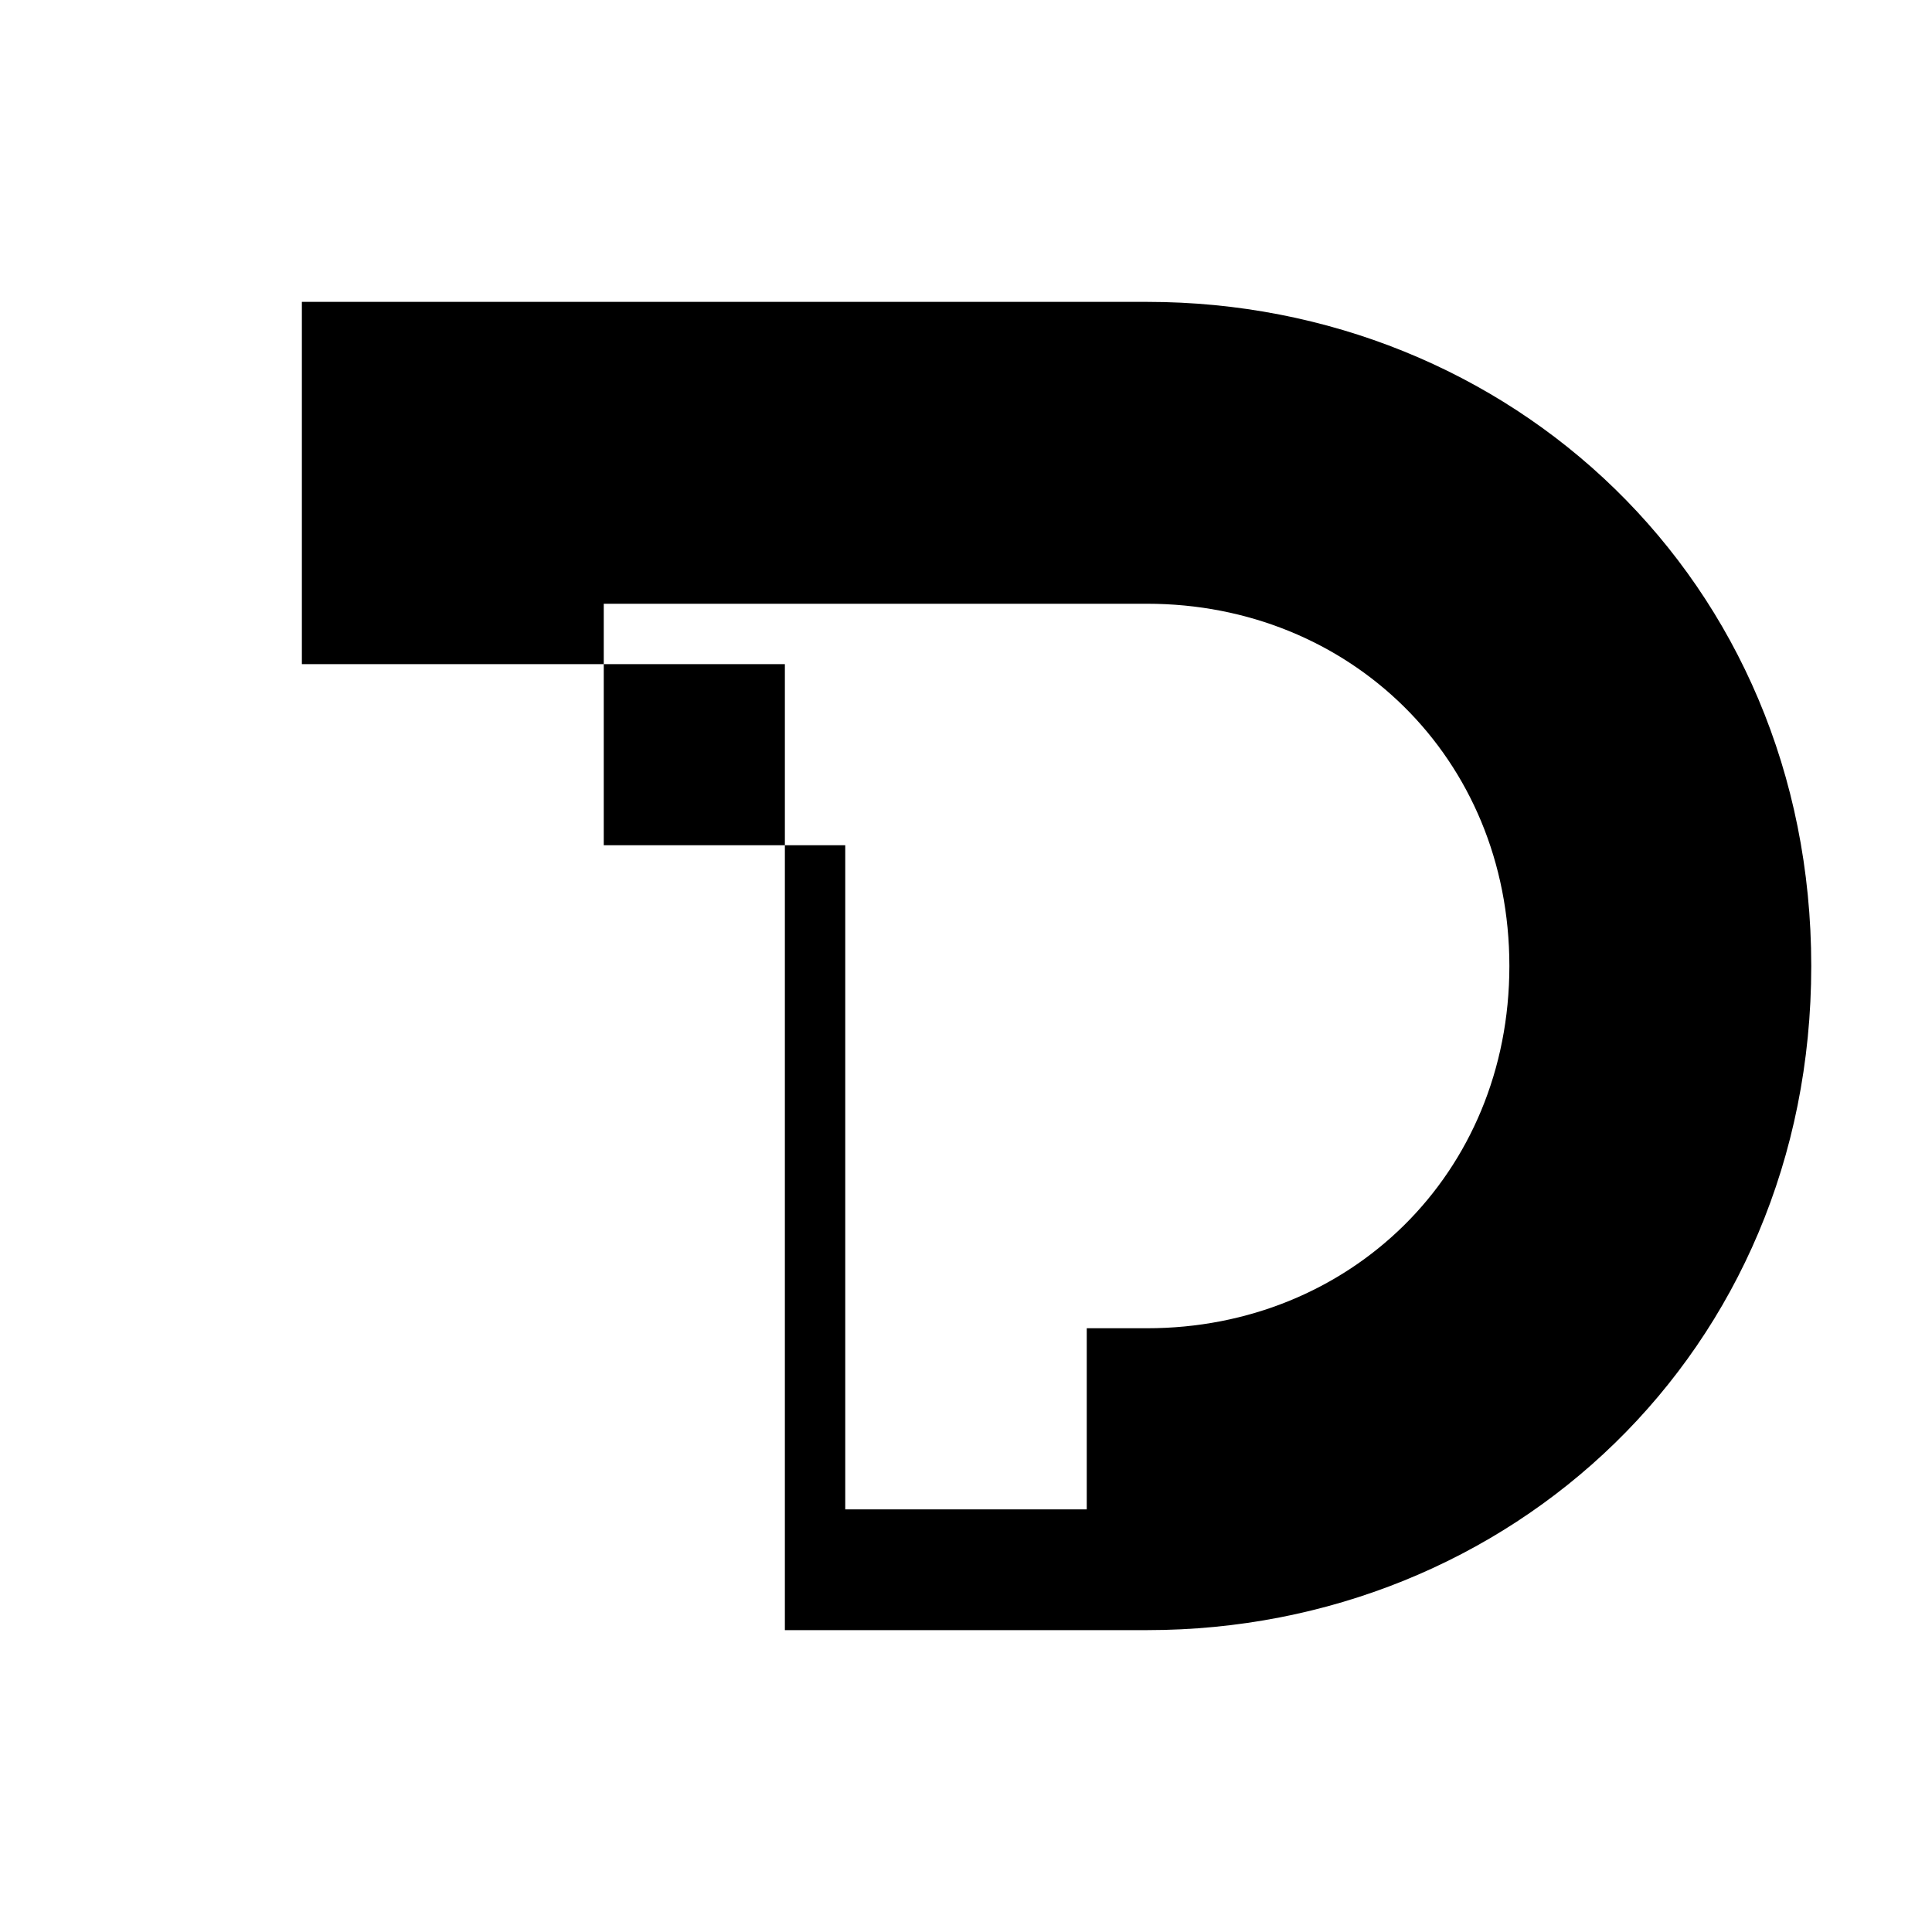
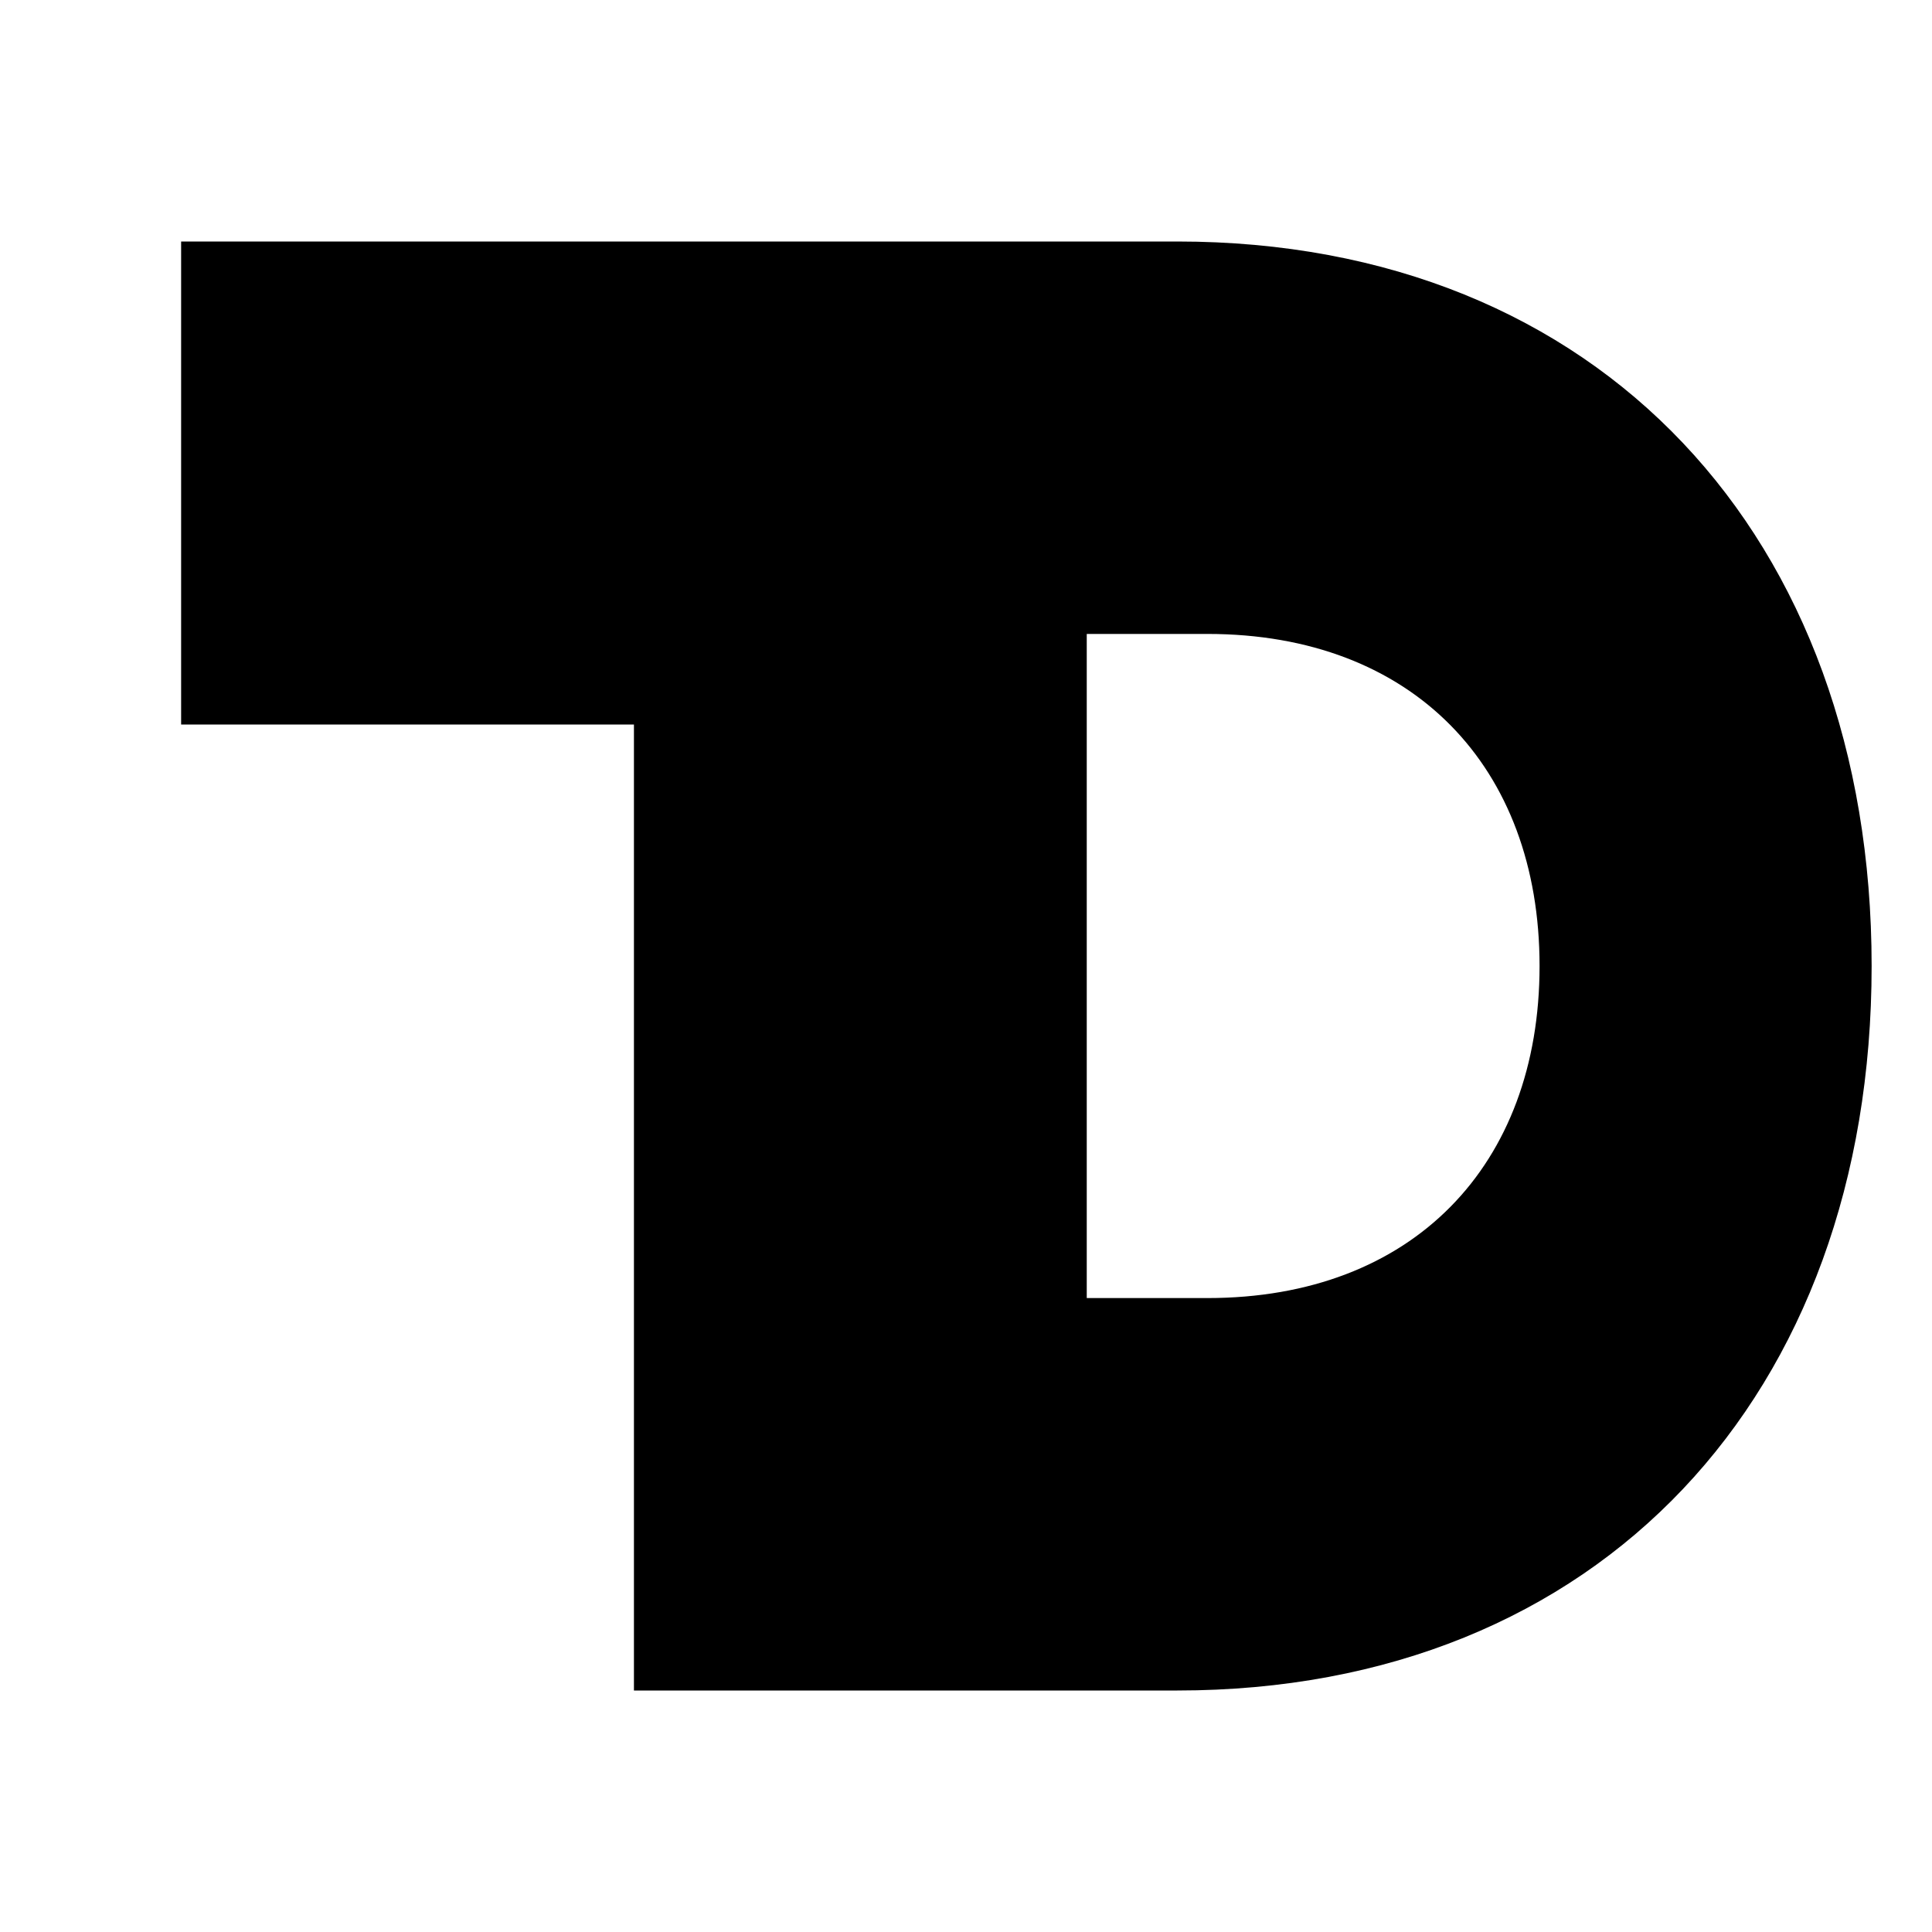
<svg xmlns="http://www.w3.org/2000/svg" viewBox="0 0 64 64" role="img" aria-labelledby="title">
-   <path fill="currentColor" d="M10 10h28c12 0 22 9.2 22 22S50 54 38 54H26V22H10V10Zm28 34c6.7 0 12-5.1 12-12S44.7 20 38 20h-2v24h2Zm-2-24H20v8h8v22h8V20Z" />
+   <path fill="currentColor" fill-rule="evenodd" d="M6 8h33c14 0 23 9.8 23 24s-9 24-23 24H21V24H6V8Zm30 35h4c6.8 0 11-4.4 11-11s-4.2-11-11-11h-4v22Z" clip-rule="evenodd" />
</svg>
